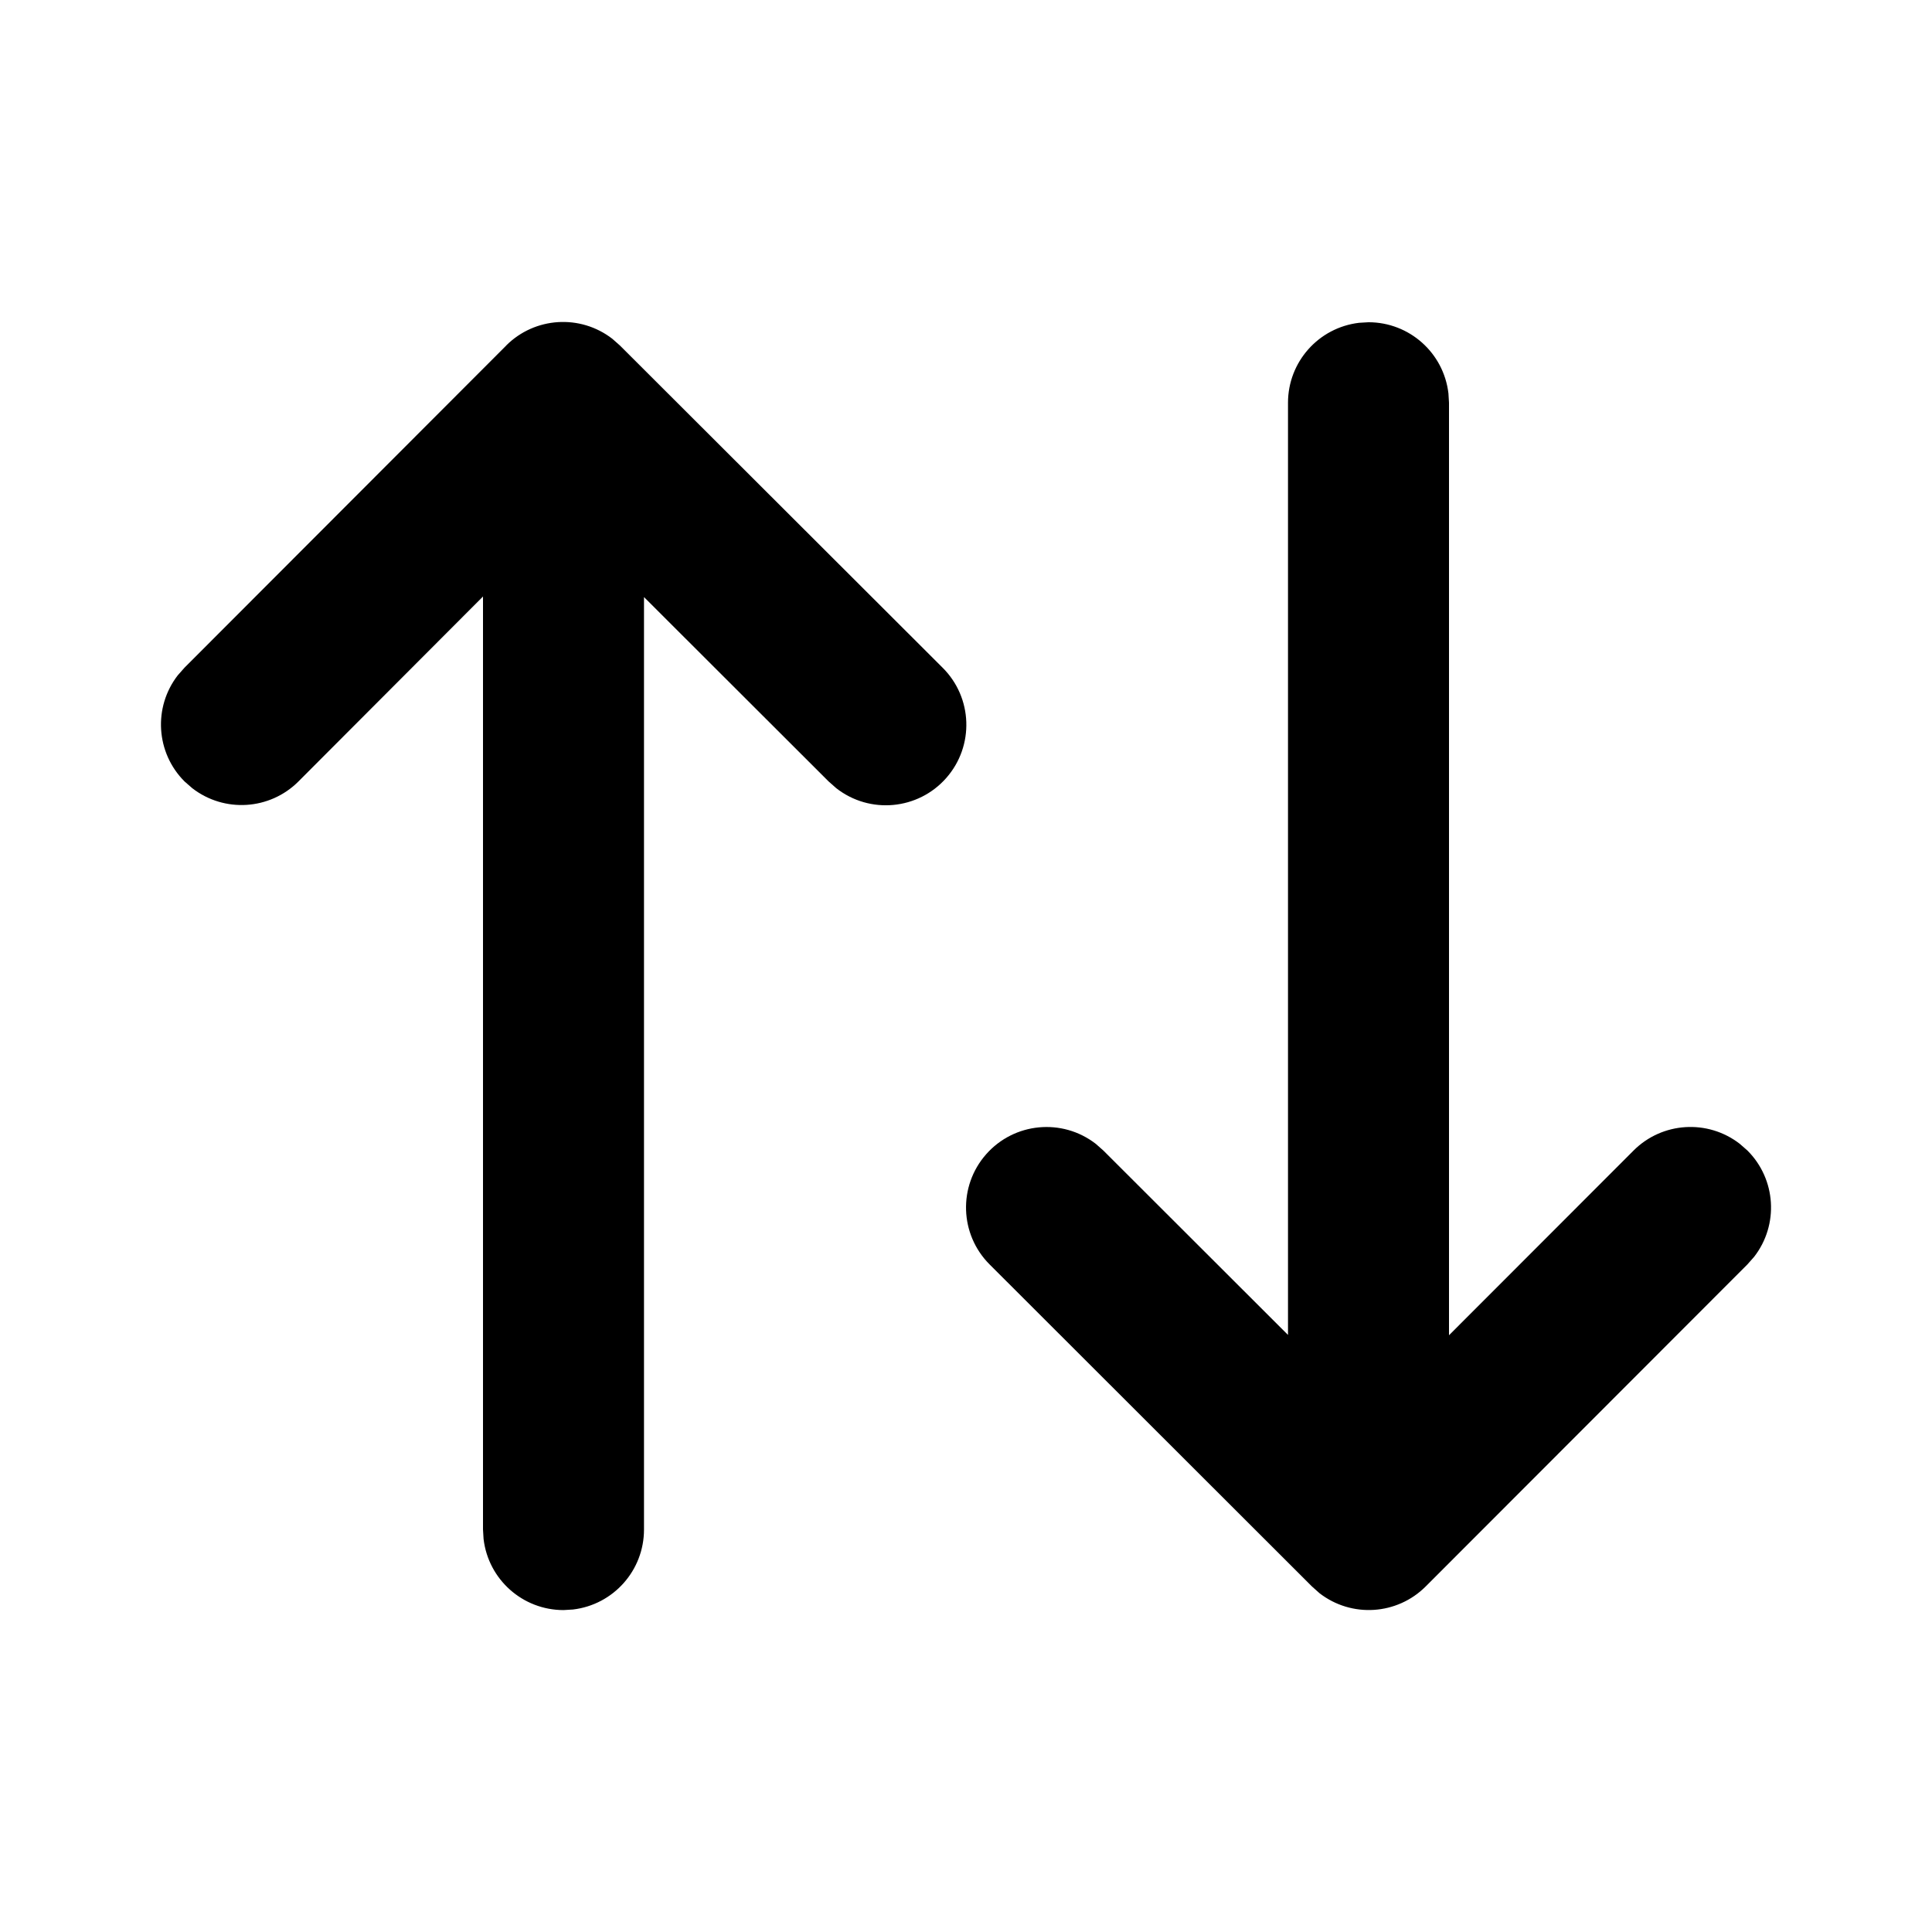
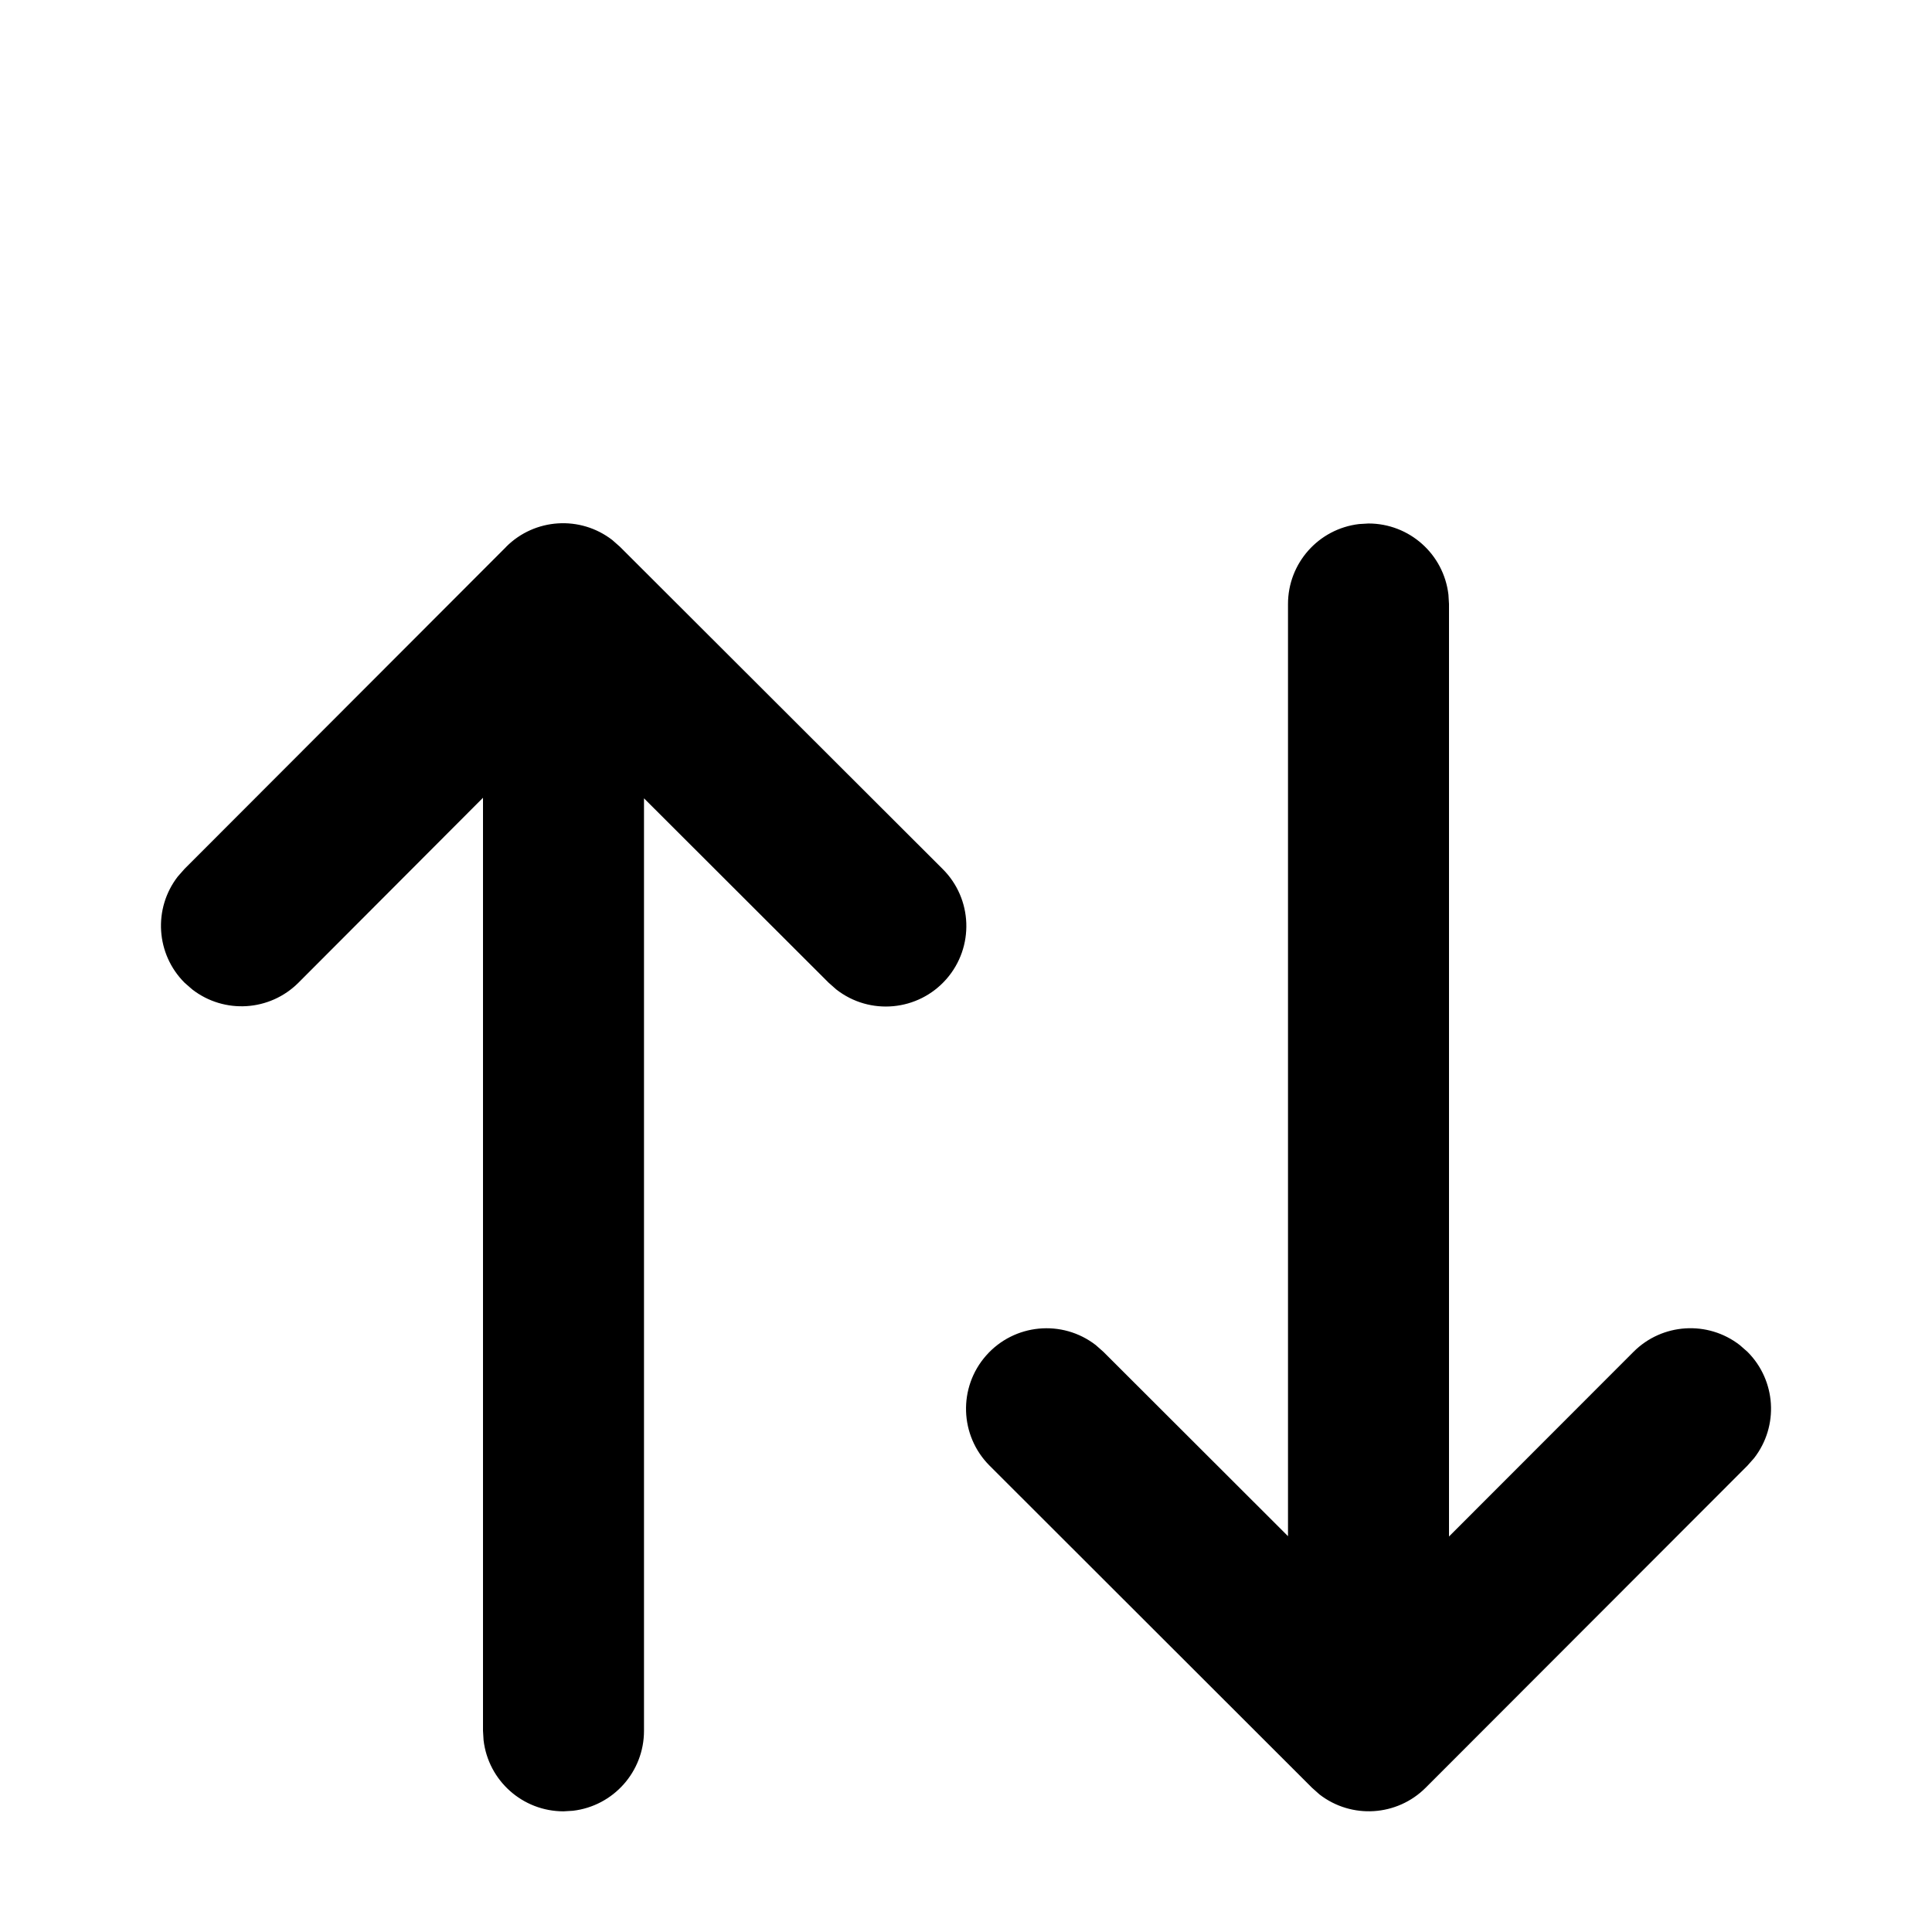
- <svg xmlns="http://www.w3.org/2000/svg" width="1em" height="1em" viewBox="0 0 24 24">
+ <svg xmlns="http://www.w3.org/2000/svg" width="1.4em" height="1.4em" viewBox="0 0 24 19">
  <path fill="currentColor" d="m6.288 4.293l-3.995 4l-.084.095a1 1 0 0 0 .084 1.32l.095.083a1 1 0 0 0 1.32-.084L6 7.41V19l.007.117a1 1 0 0 0 .993.884l.117-.007A1 1 0 0 0 8 19V7.417l2.293 2.29l.095.084a1 1 0 0 0 1.319-1.499l-4.006-4l-.094-.083a1 1 0 0 0-1.32.084ZM17 4.003l-.117.007a1 1 0 0 0-.883.993v11.58l-2.293-2.29l-.095-.084a1 1 0 0 0-1.319 1.498l4.004 4l.094.084a1 1 0 0 0 1.32-.084l3.996-4l.084-.095a1 1 0 0 0-.084-1.32l-.095-.083a1 1 0 0 0-1.32.084L18 16.587V5.003l-.007-.116A1 1 0 0 0 17 4.003Z" />
</svg>
